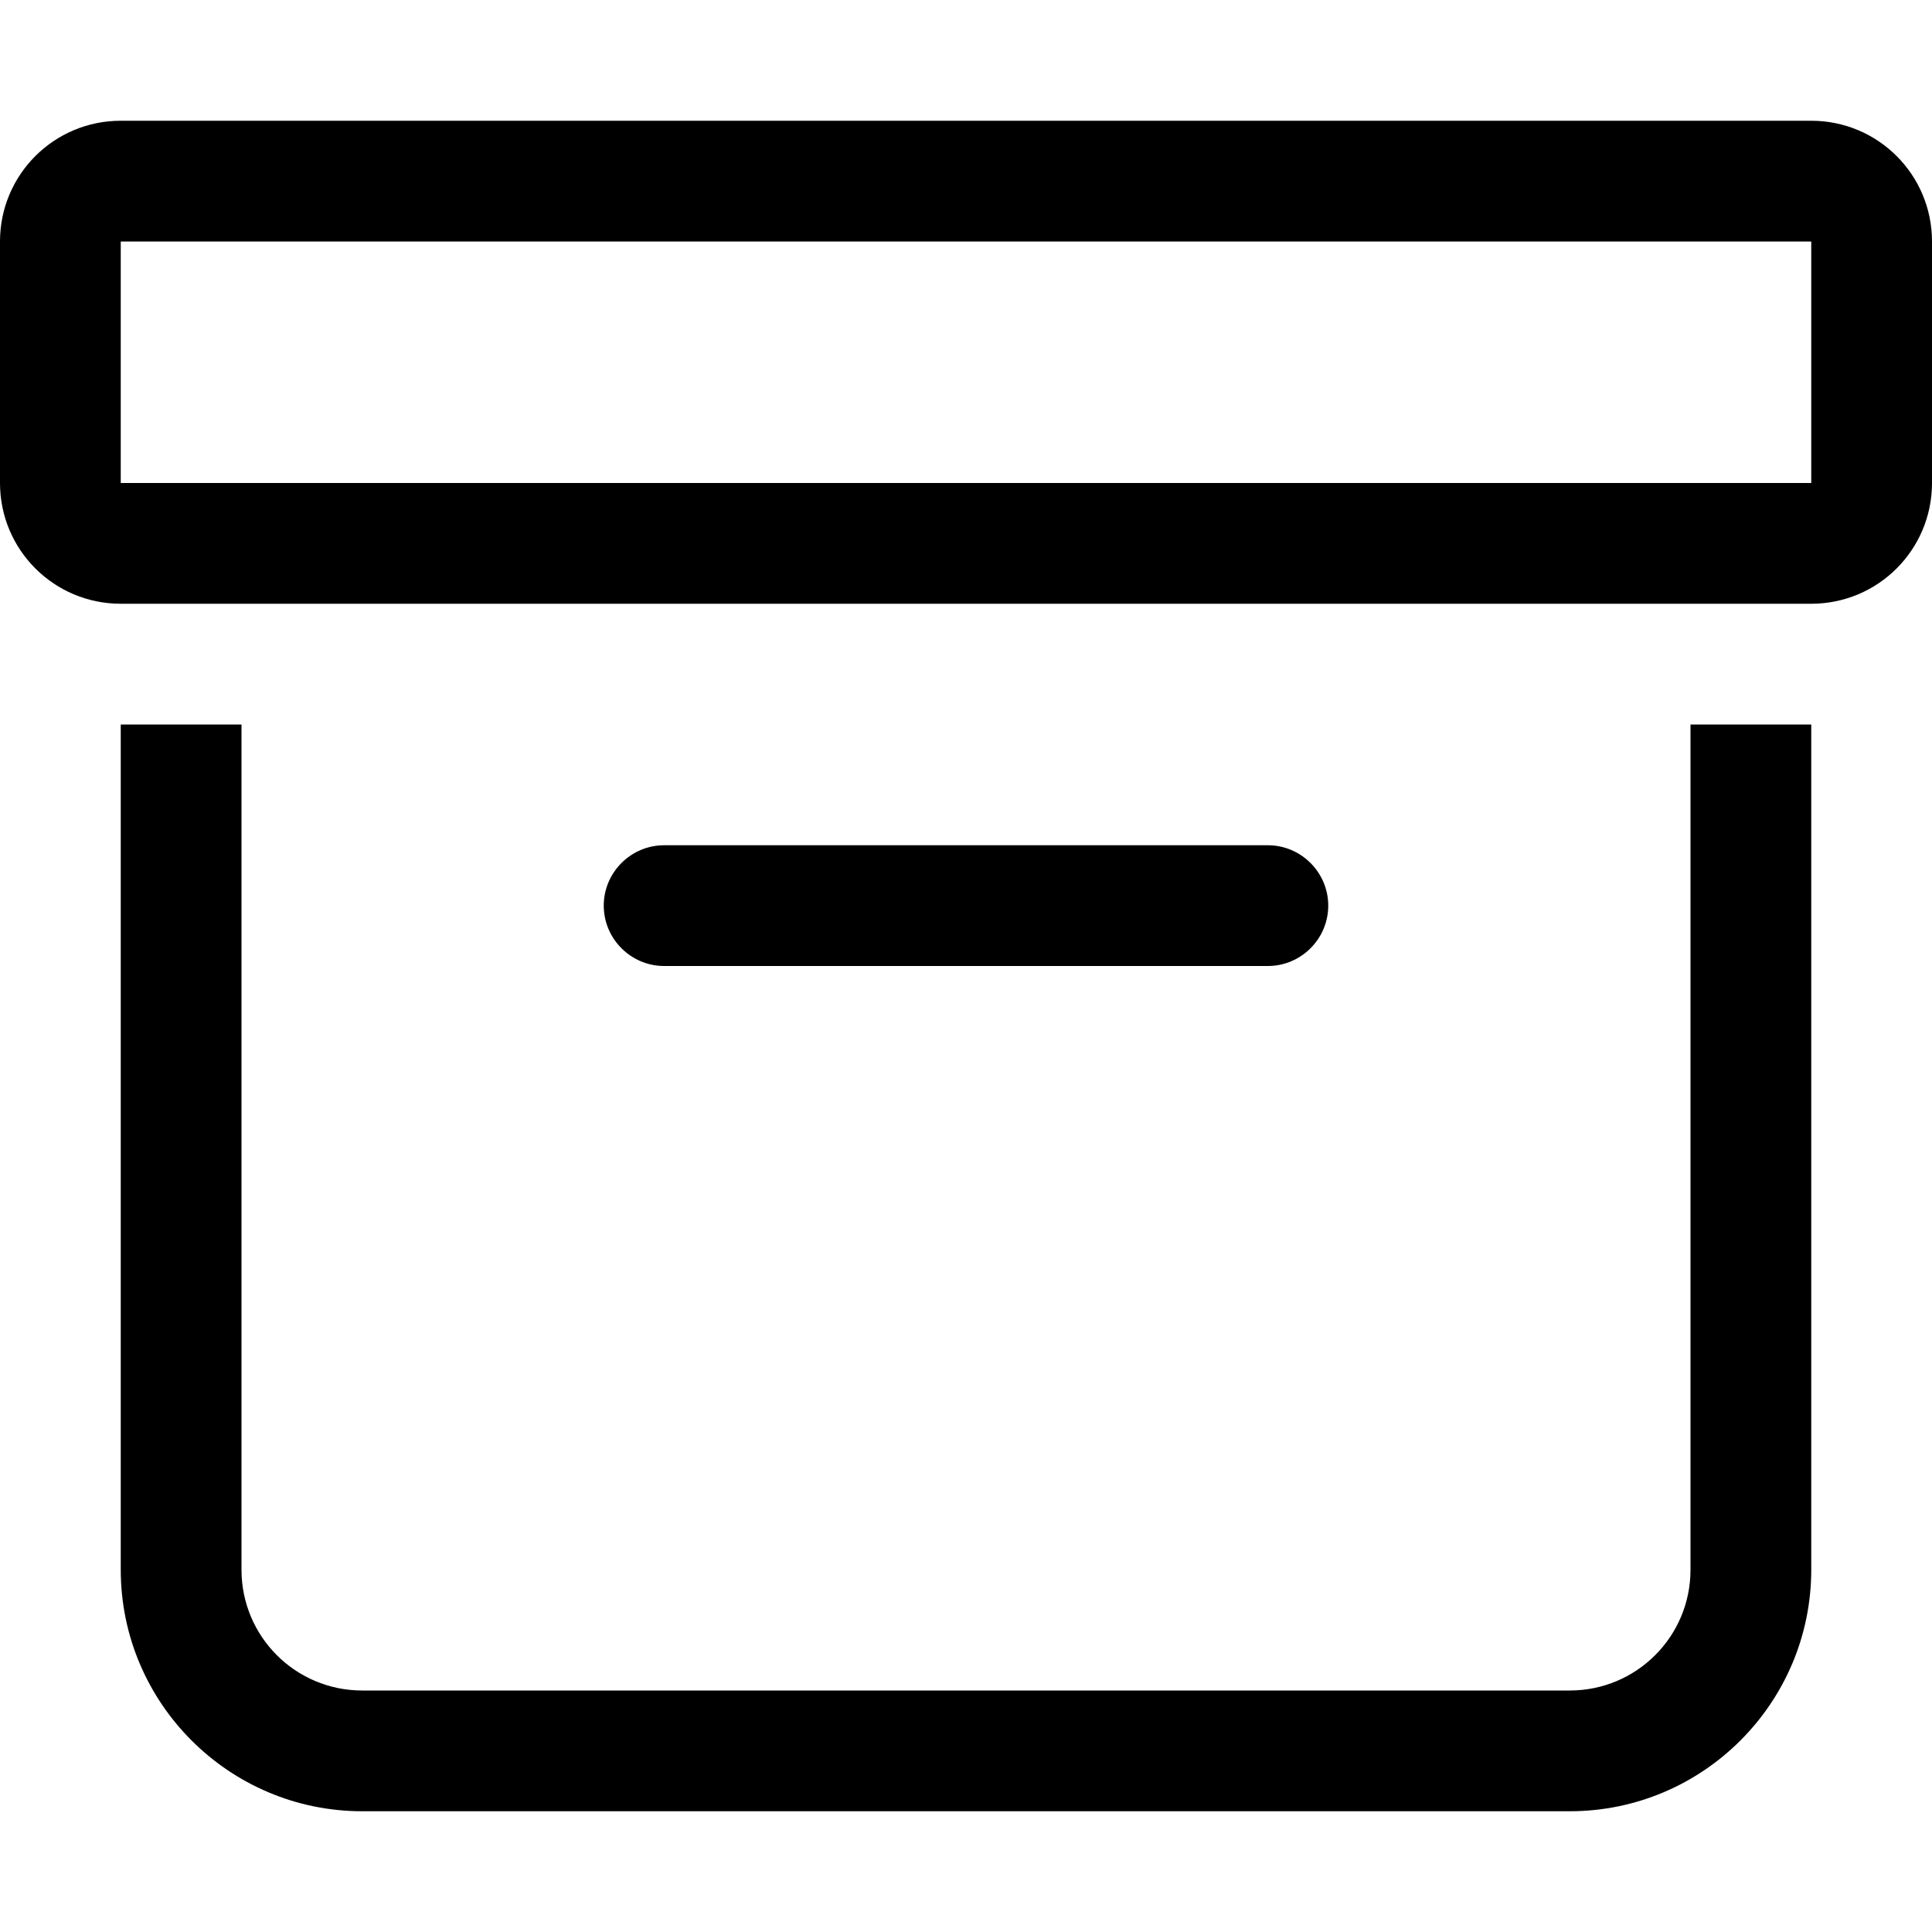
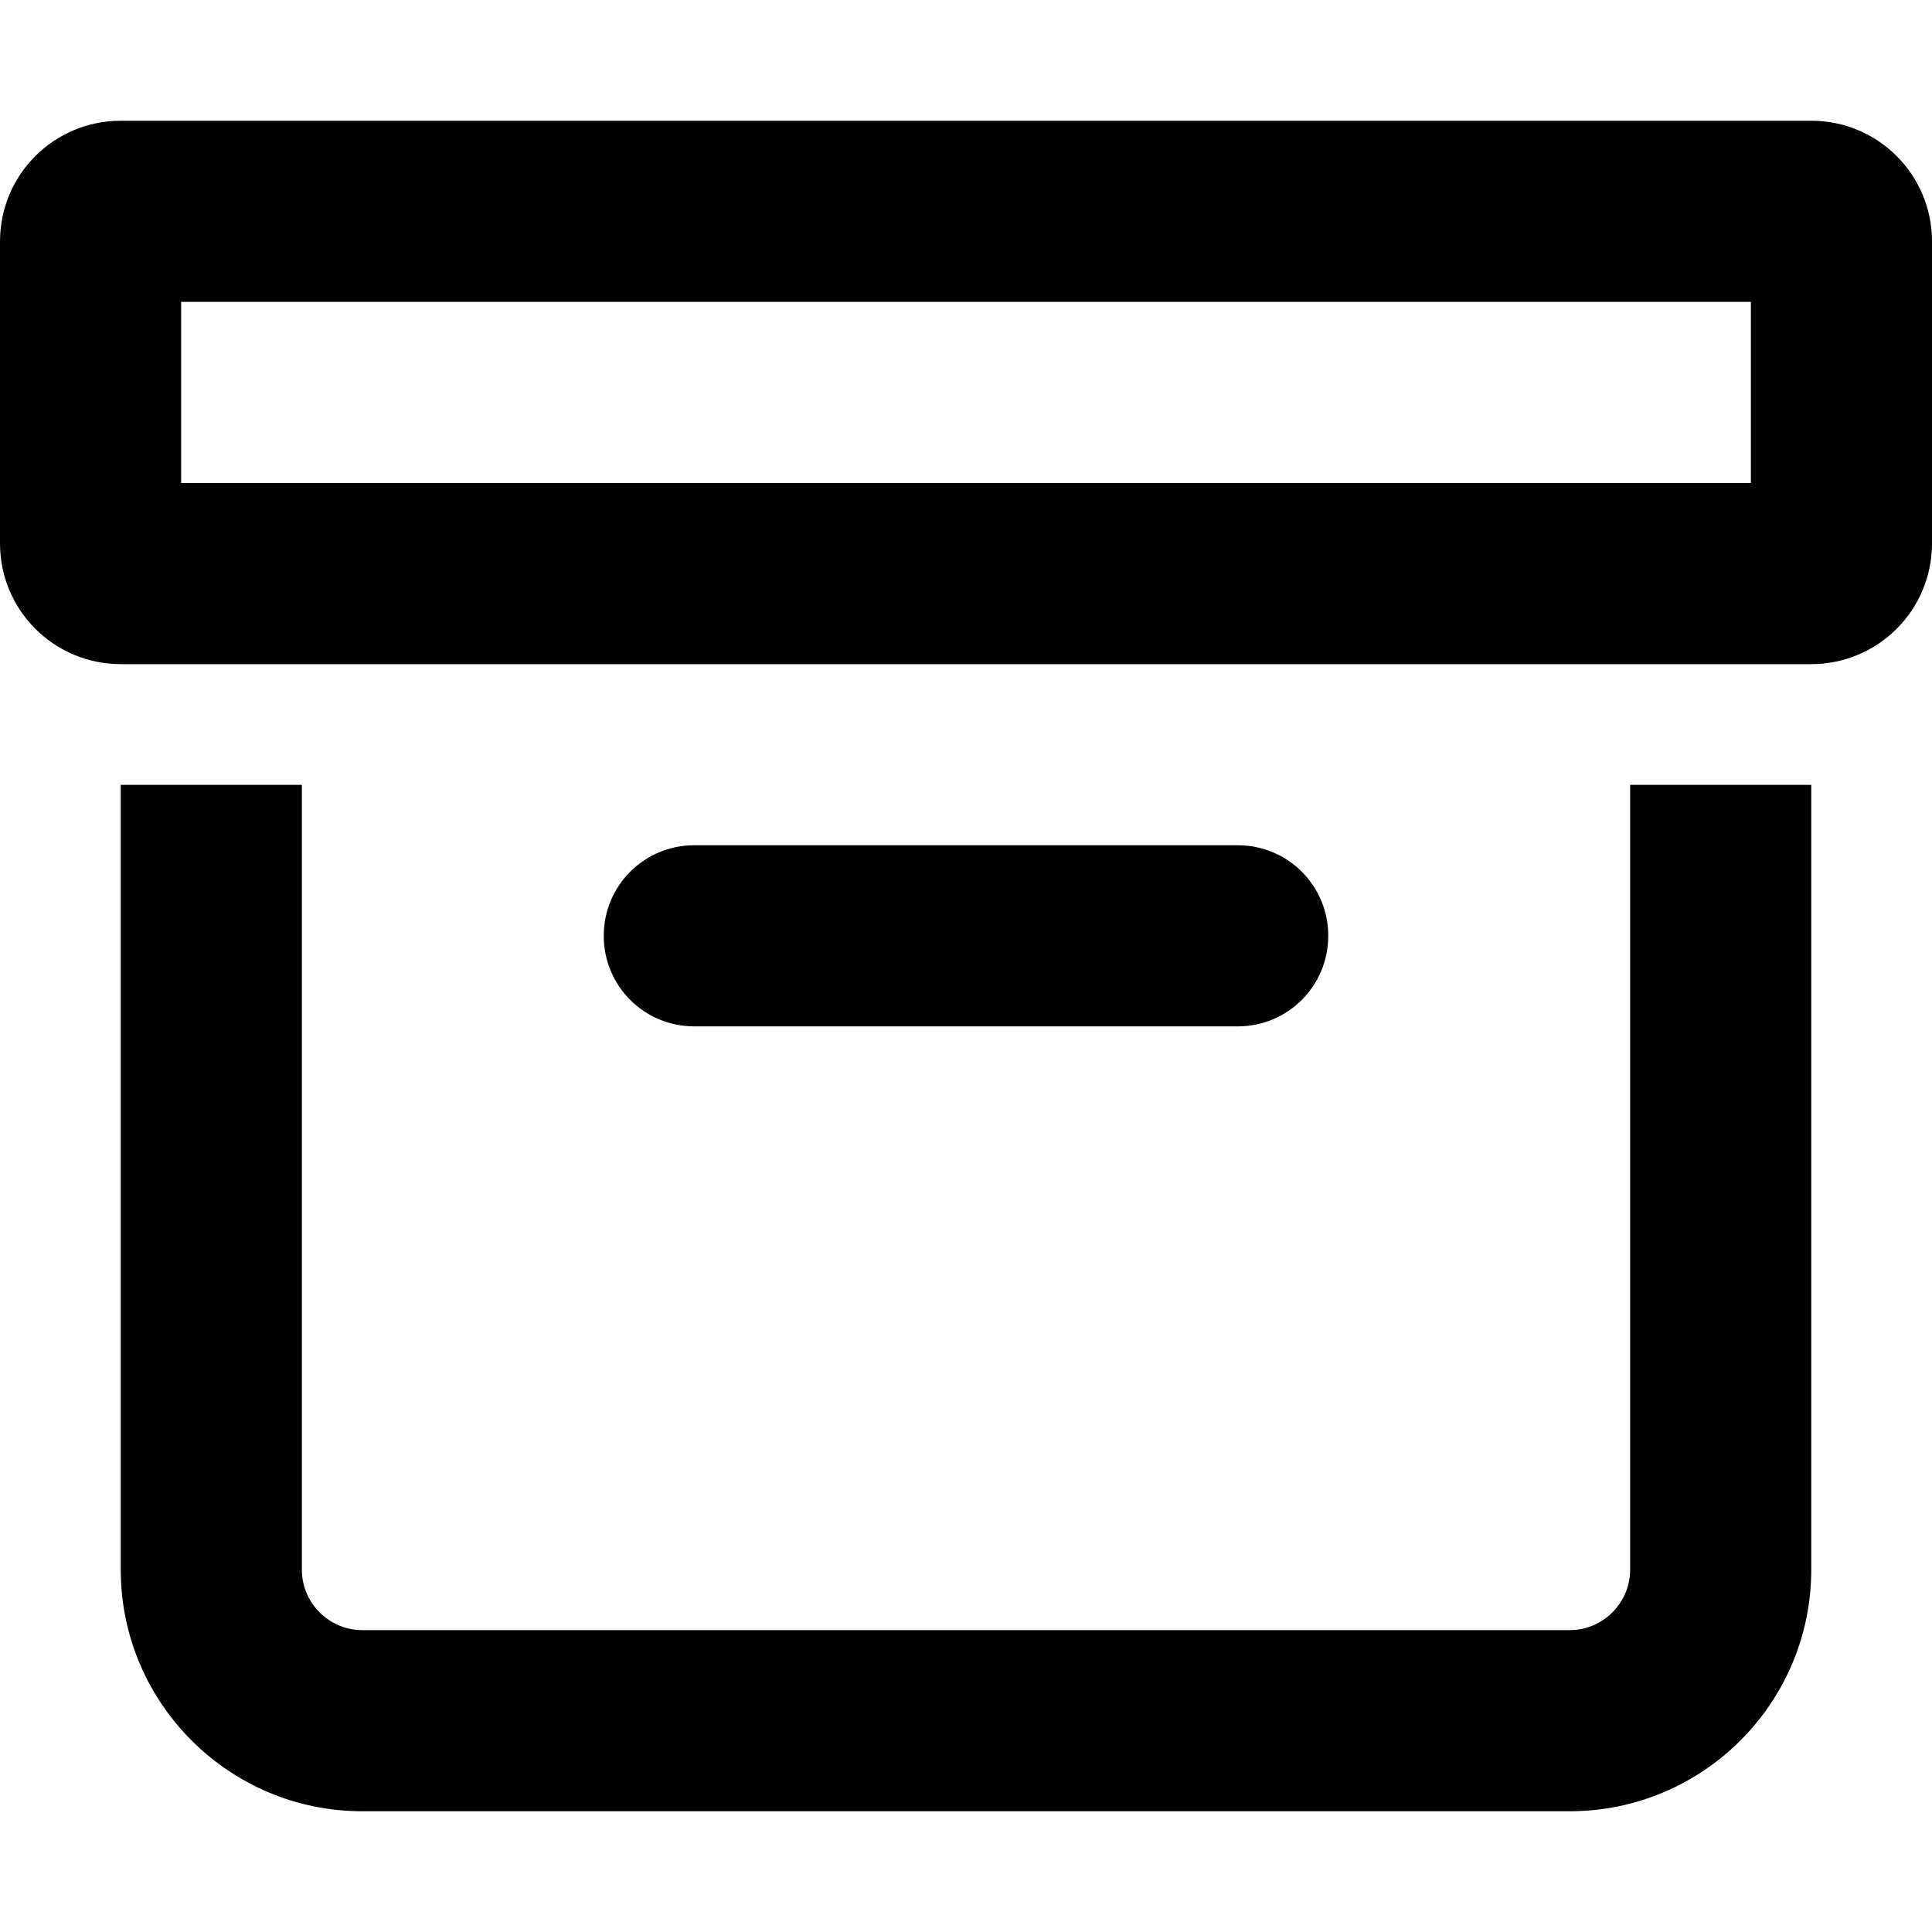
<svg xmlns="http://www.w3.org/2000/svg" viewBox="0 0 512 512">
-   <path d="M480 64H32v64H64 448h32V64zm0 96H448 64 32c-17.7 0-32-14.3-32-32V64C0 46.3 14.3 32 32 32H480c17.7 0 32 14.3 32 32v64c0 17.7-14.3 32-32 32zM160 240c0-8.8 7.2-16 16-16H336c8.8 0 16 7.2 16 16s-7.2 16-16 16H176c-8.8 0-16-7.2-16-16zm288-48h32V416c0 35.3-28.7 64-64 64H96c-35.3 0-64-28.7-64-64V192H64V416c0 17.7 14.3 32 32 32H416c17.7 0 32-14.3 32-32V192z" />
+   <path d="M48 80v48H464V80H48zM32 32H480c17.7 0 32 14.3 32 32v80c0 17.7-14.3 32-32 32H32c-17.7 0-32-14.3-32-32V64C0 46.3 14.3 32 32 32zM160 248c0-13.3 10.7-24 24-24H328c13.3 0 24 10.7 24 24s-10.7 24-24 24H184c-13.3 0-24-10.7-24-24zM32 416V208H80V416c0 8.8 7.2 16 16 16H416c8.8 0 16-7.2 16-16V208h48V416c0 35.3-28.7 64-64 64H96c-35.3 0-64-28.7-64-64z" />
</svg>
